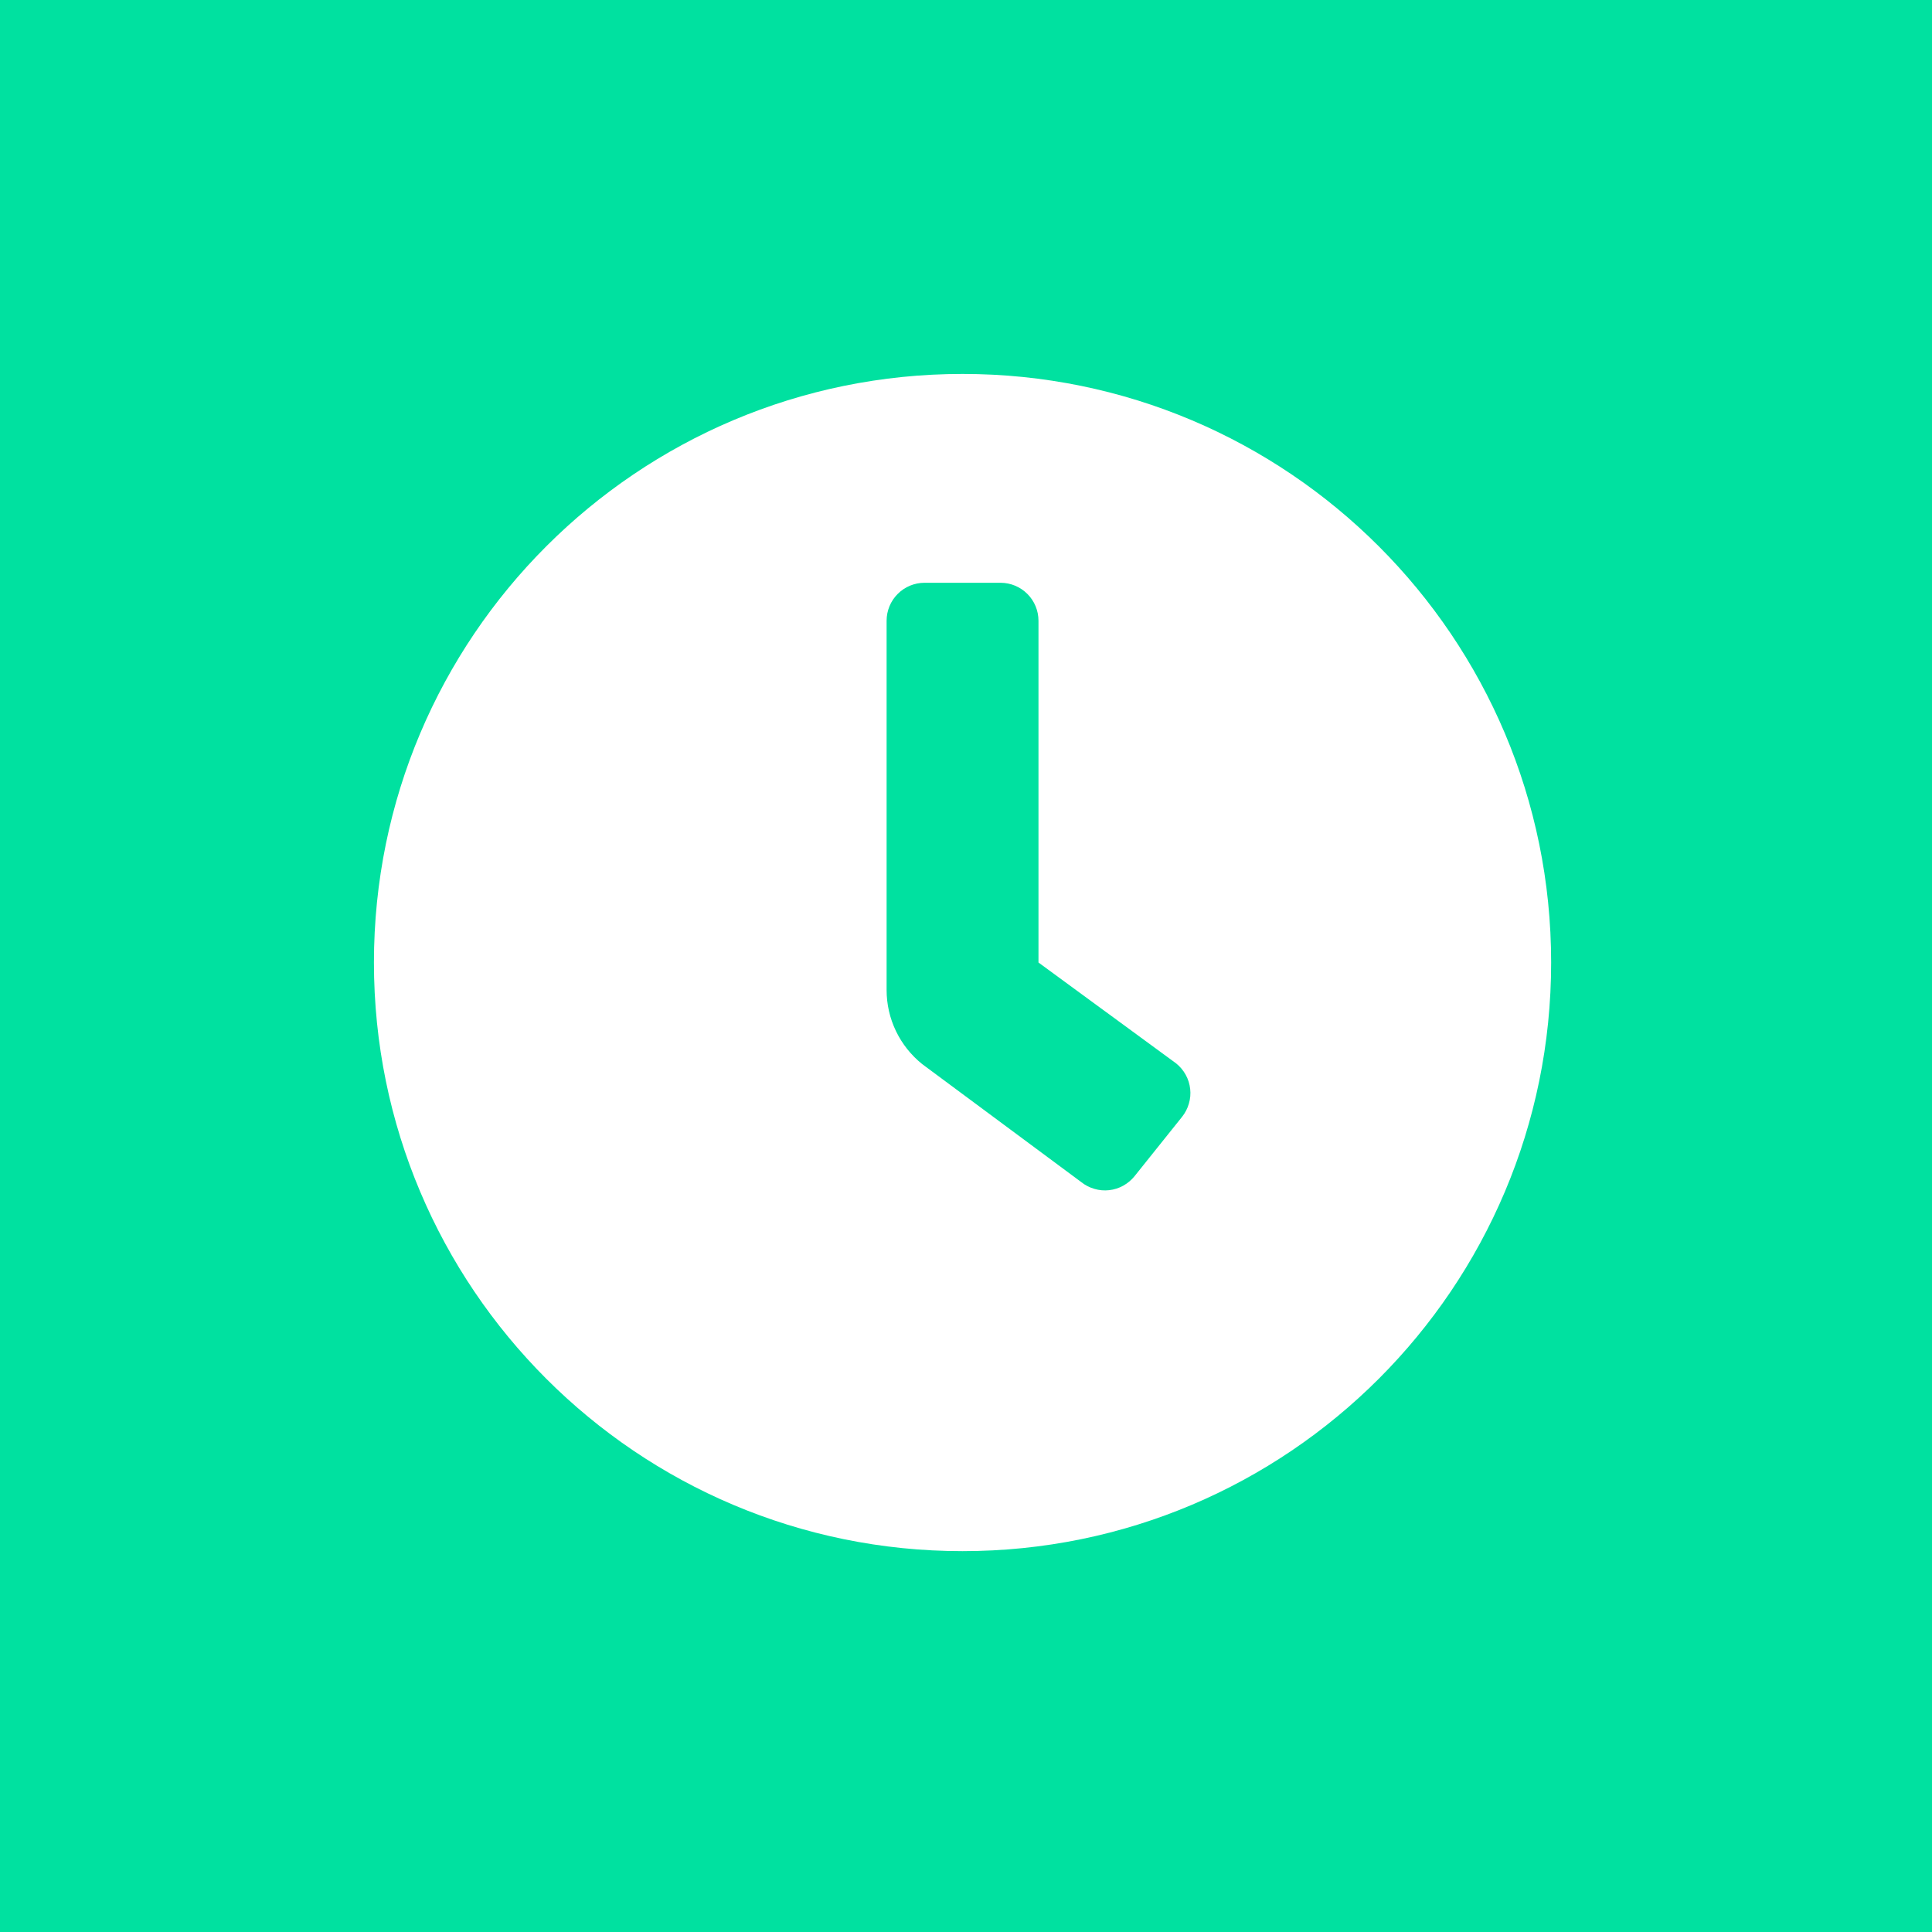
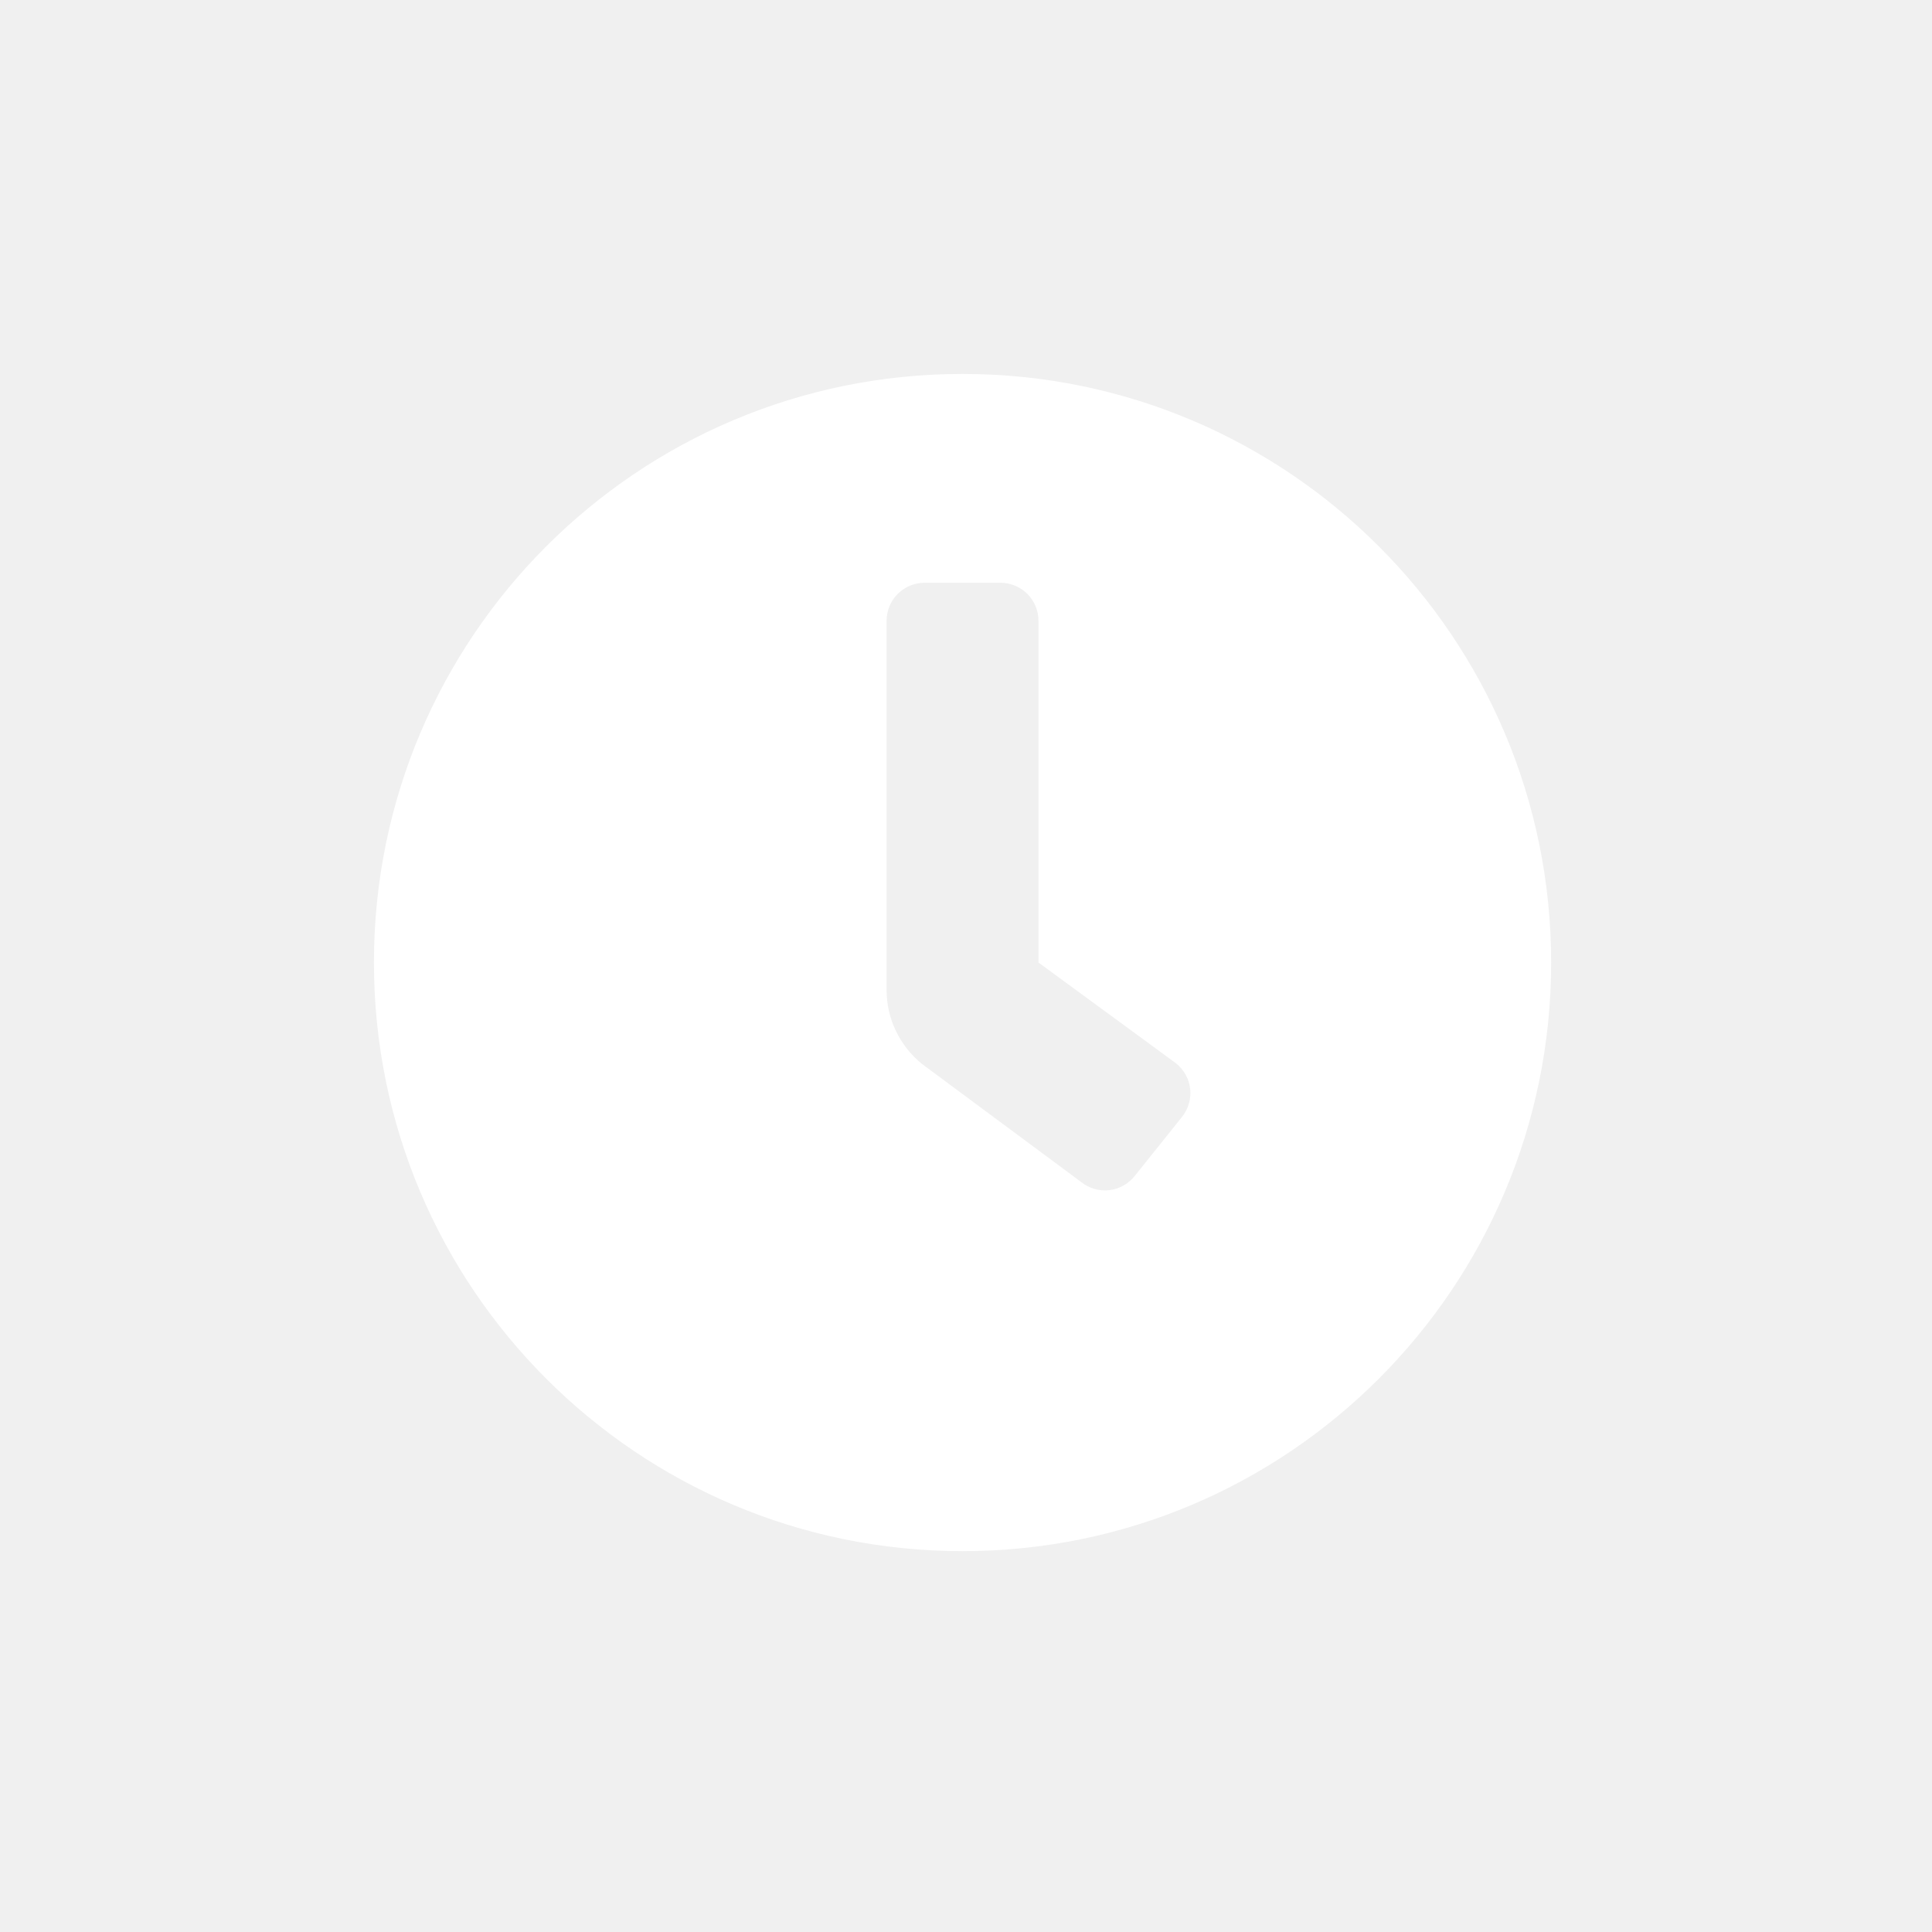
<svg xmlns="http://www.w3.org/2000/svg" width="31" height="31" viewBox="0 0 31 31" fill="none">
-   <rect width="31" height="31" fill="#00E1A0" />
  <path d="M15.444 6C10.227 6 6 10.227 6 15.444C6 20.662 10.227 24.889 15.444 24.889C20.662 24.889 24.889 20.662 24.889 15.444C24.889 10.227 20.662 6 15.444 6ZM18.967 17.92L18.205 18.872C18.155 18.934 18.093 18.986 18.023 19.025C17.953 19.064 17.876 19.088 17.797 19.097C17.717 19.106 17.637 19.099 17.56 19.076C17.483 19.054 17.411 19.017 17.349 18.967L14.797 17.074C14.619 16.931 14.475 16.75 14.376 16.544C14.277 16.338 14.226 16.113 14.226 15.884V9.961C14.226 9.799 14.29 9.644 14.404 9.53C14.518 9.415 14.674 9.351 14.835 9.351H16.054C16.215 9.351 16.37 9.415 16.485 9.53C16.599 9.644 16.663 9.799 16.663 9.961V15.444L18.872 17.063C18.934 17.113 18.986 17.175 19.025 17.245C19.064 17.315 19.088 17.392 19.097 17.472C19.106 17.551 19.099 17.632 19.076 17.709C19.054 17.786 19.017 17.857 18.967 17.92Z" fill="white" />
</svg>
